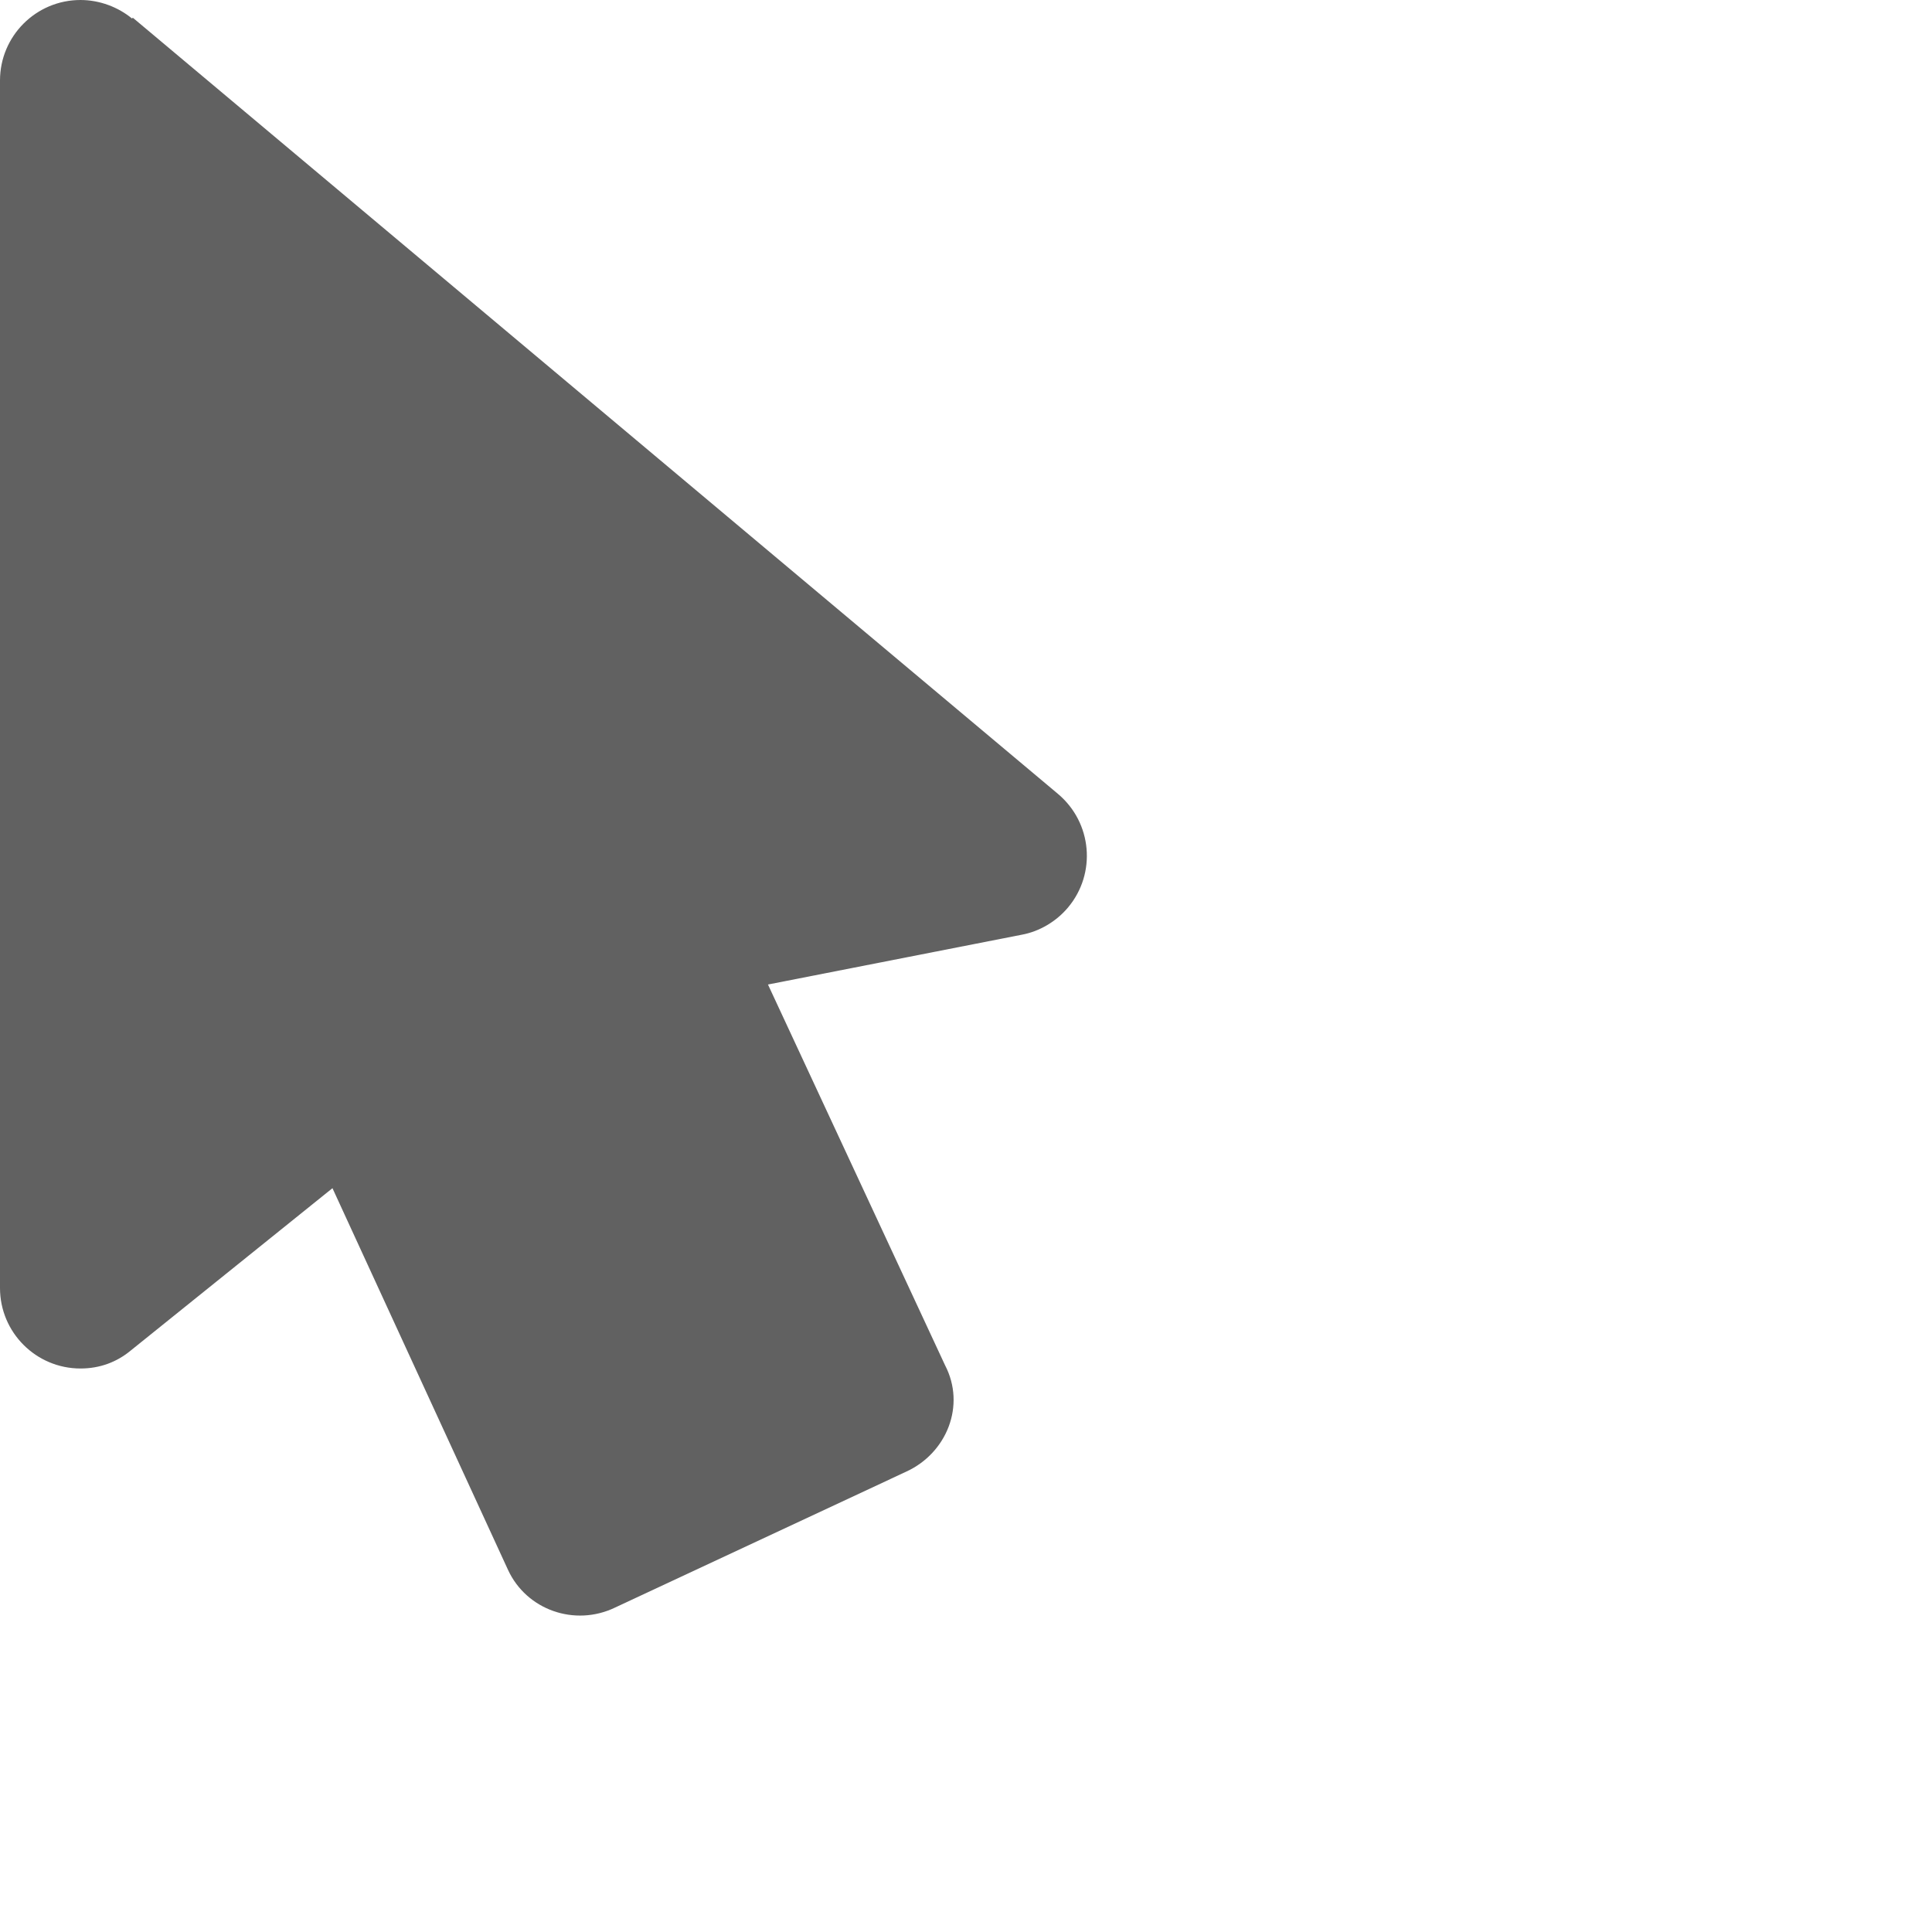
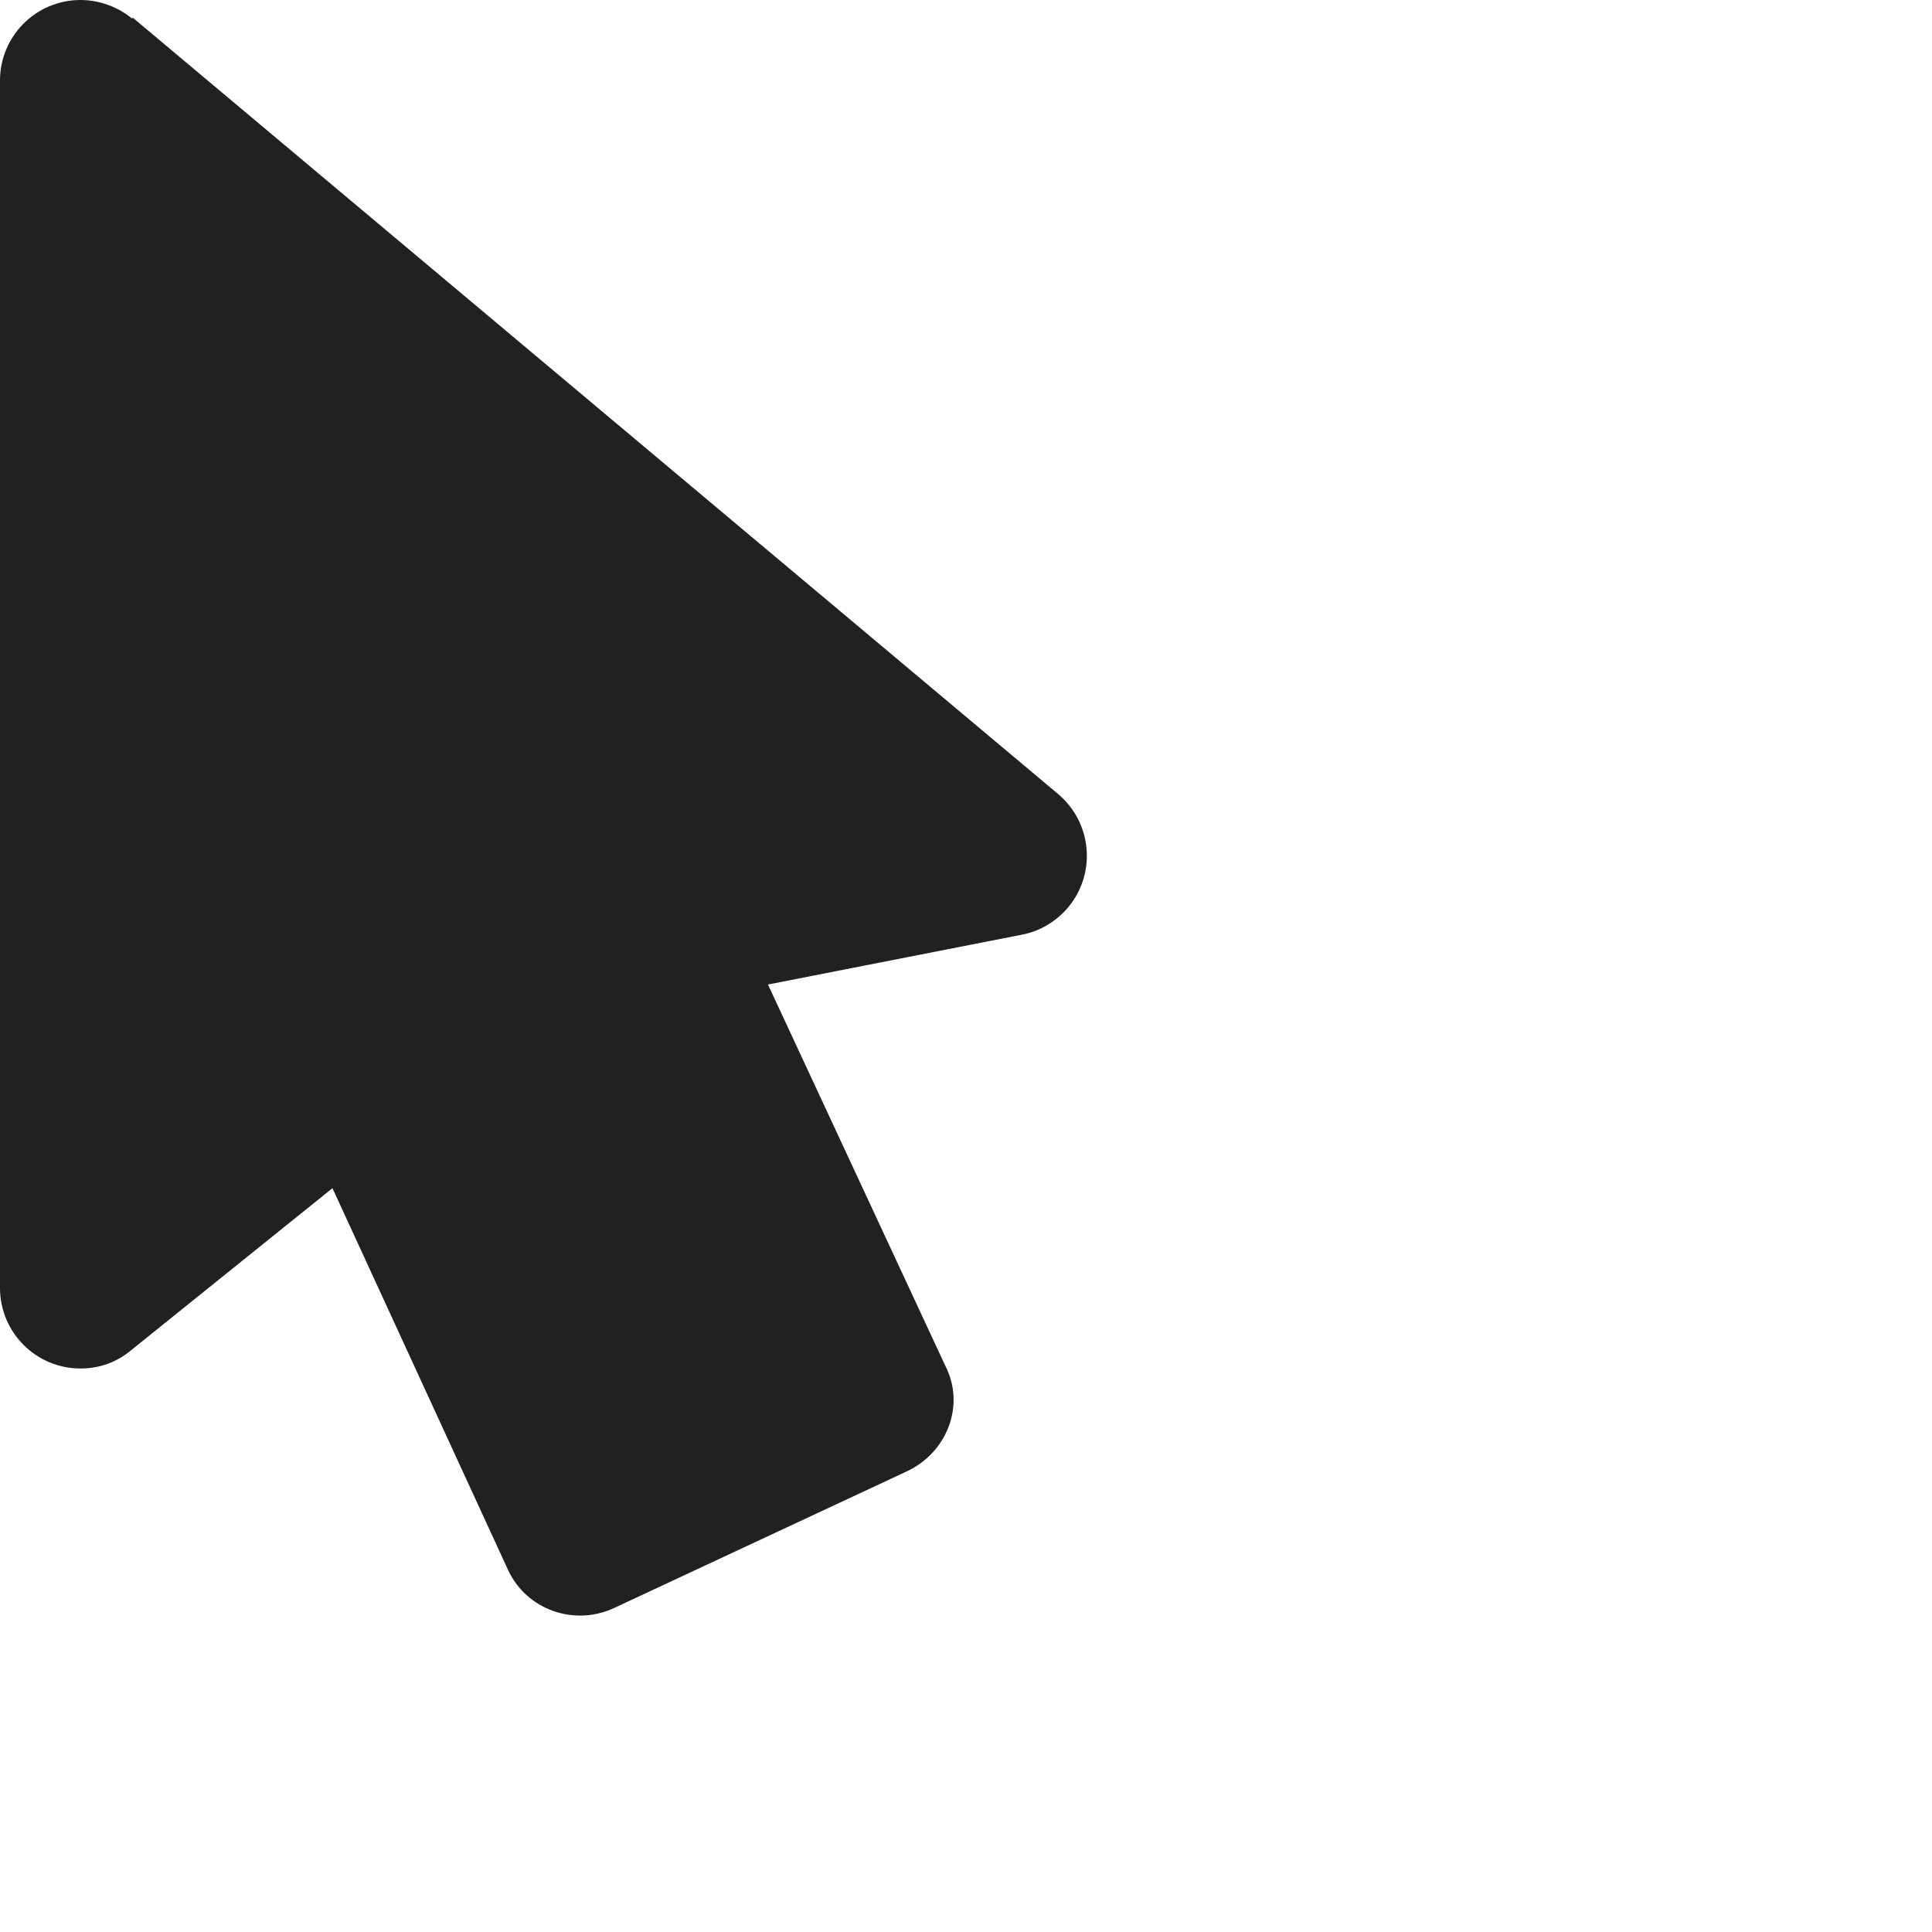
<svg xmlns="http://www.w3.org/2000/svg" version="1.1" width="24" height="24" viewBox="0 0 24 24">
-   <path d="M 7.64,19.97 C 7.14,20.21 6.54,20 6.31,19.5 L 4.13,14.76 1.62,16.78 C 1.45,16.92 1.24,17 1,17 A 1,1 0 0 1 0,16 V 1 A 1,1 0 0 1 1,0 C 1.24,0 1.47,0.09 1.64,0.23 L 1.65,0.22 13.14,9.86 c 0.43,0.36 0.48,0.99 0.13,1.41 -0.15,0.18 -0.36,0.3 -0.57,0.34 l -3.16,0.62 2.2,4.73 c 0.26,0.5 0.02,1.09 -0.48,1.32 z" style="fill:#616161" />
+   <path d="M 7.64,19.97 C 7.14,20.21 6.54,20 6.31,19.5 L 4.13,14.76 1.62,16.78 C 1.45,16.92 1.24,17 1,17 A 1,1 0 0 1 0,16 V 1 A 1,1 0 0 1 1,0 C 1.24,0 1.47,0.09 1.64,0.23 L 1.65,0.22 13.14,9.86 c 0.43,0.36 0.48,0.99 0.13,1.41 -0.15,0.18 -0.36,0.3 -0.57,0.34 l -3.16,0.62 2.2,4.73 c 0.26,0.5 0.02,1.09 -0.48,1.32 z" style="fill:#212121" />
</svg>
